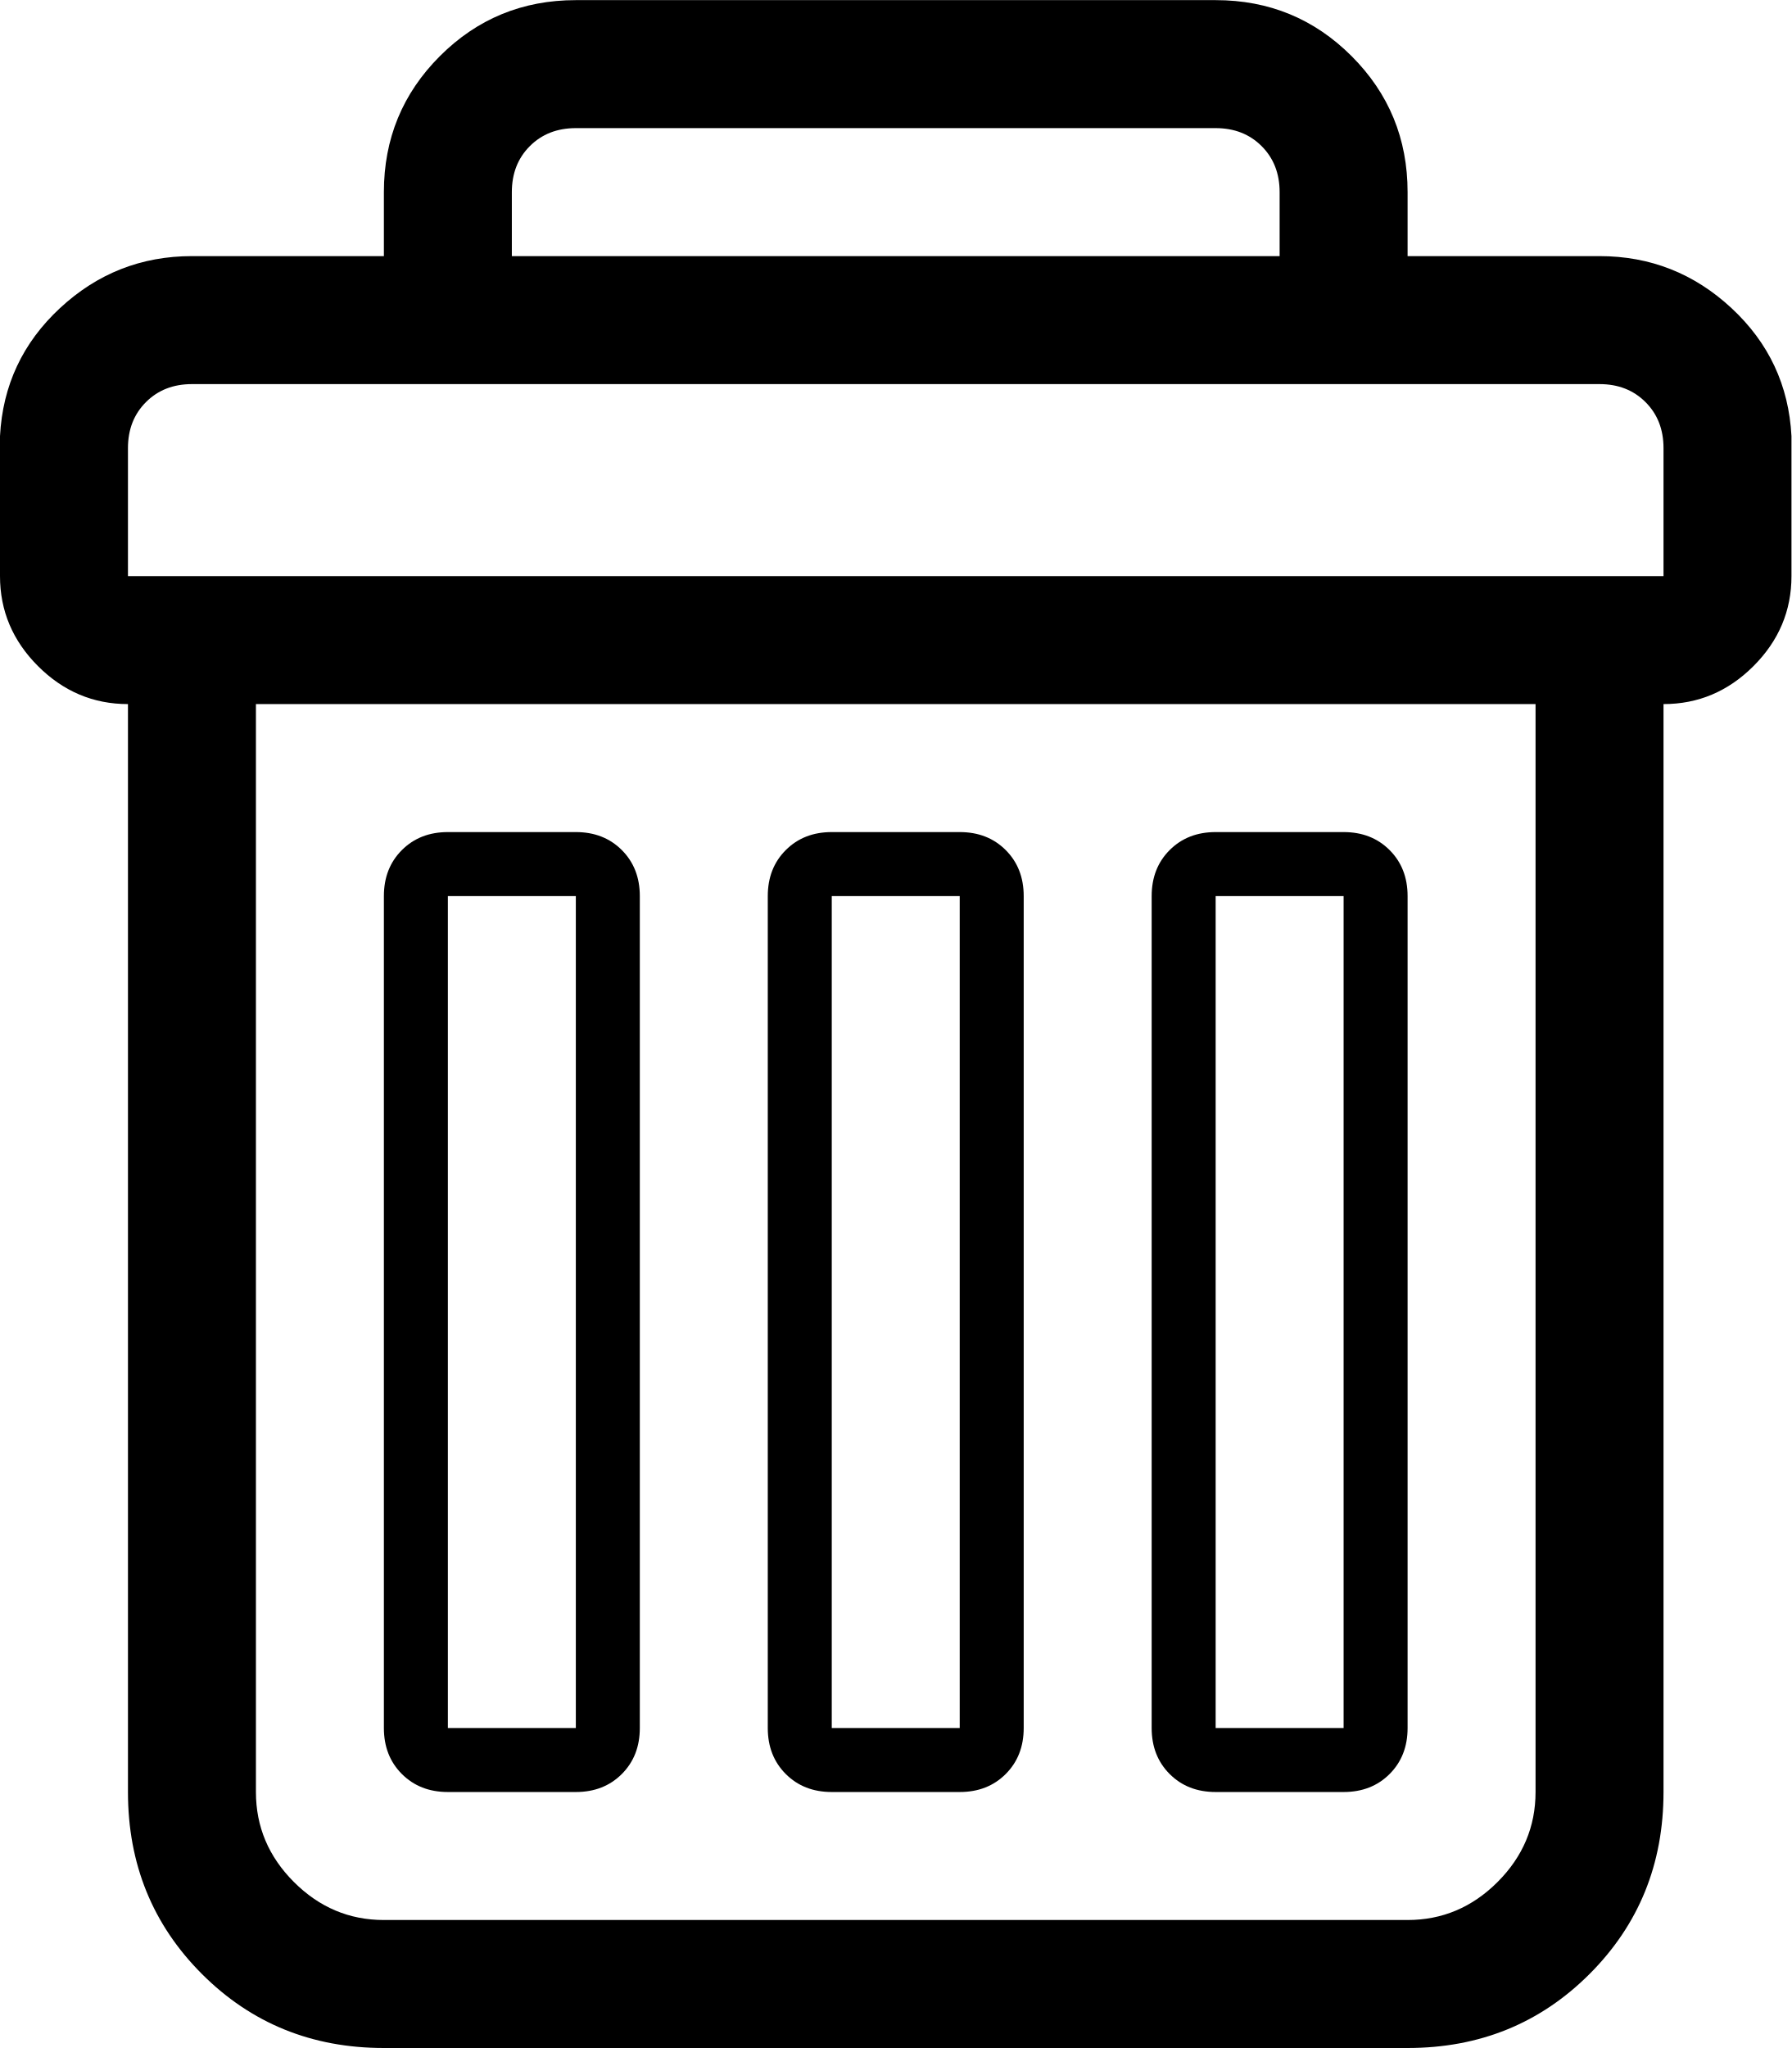
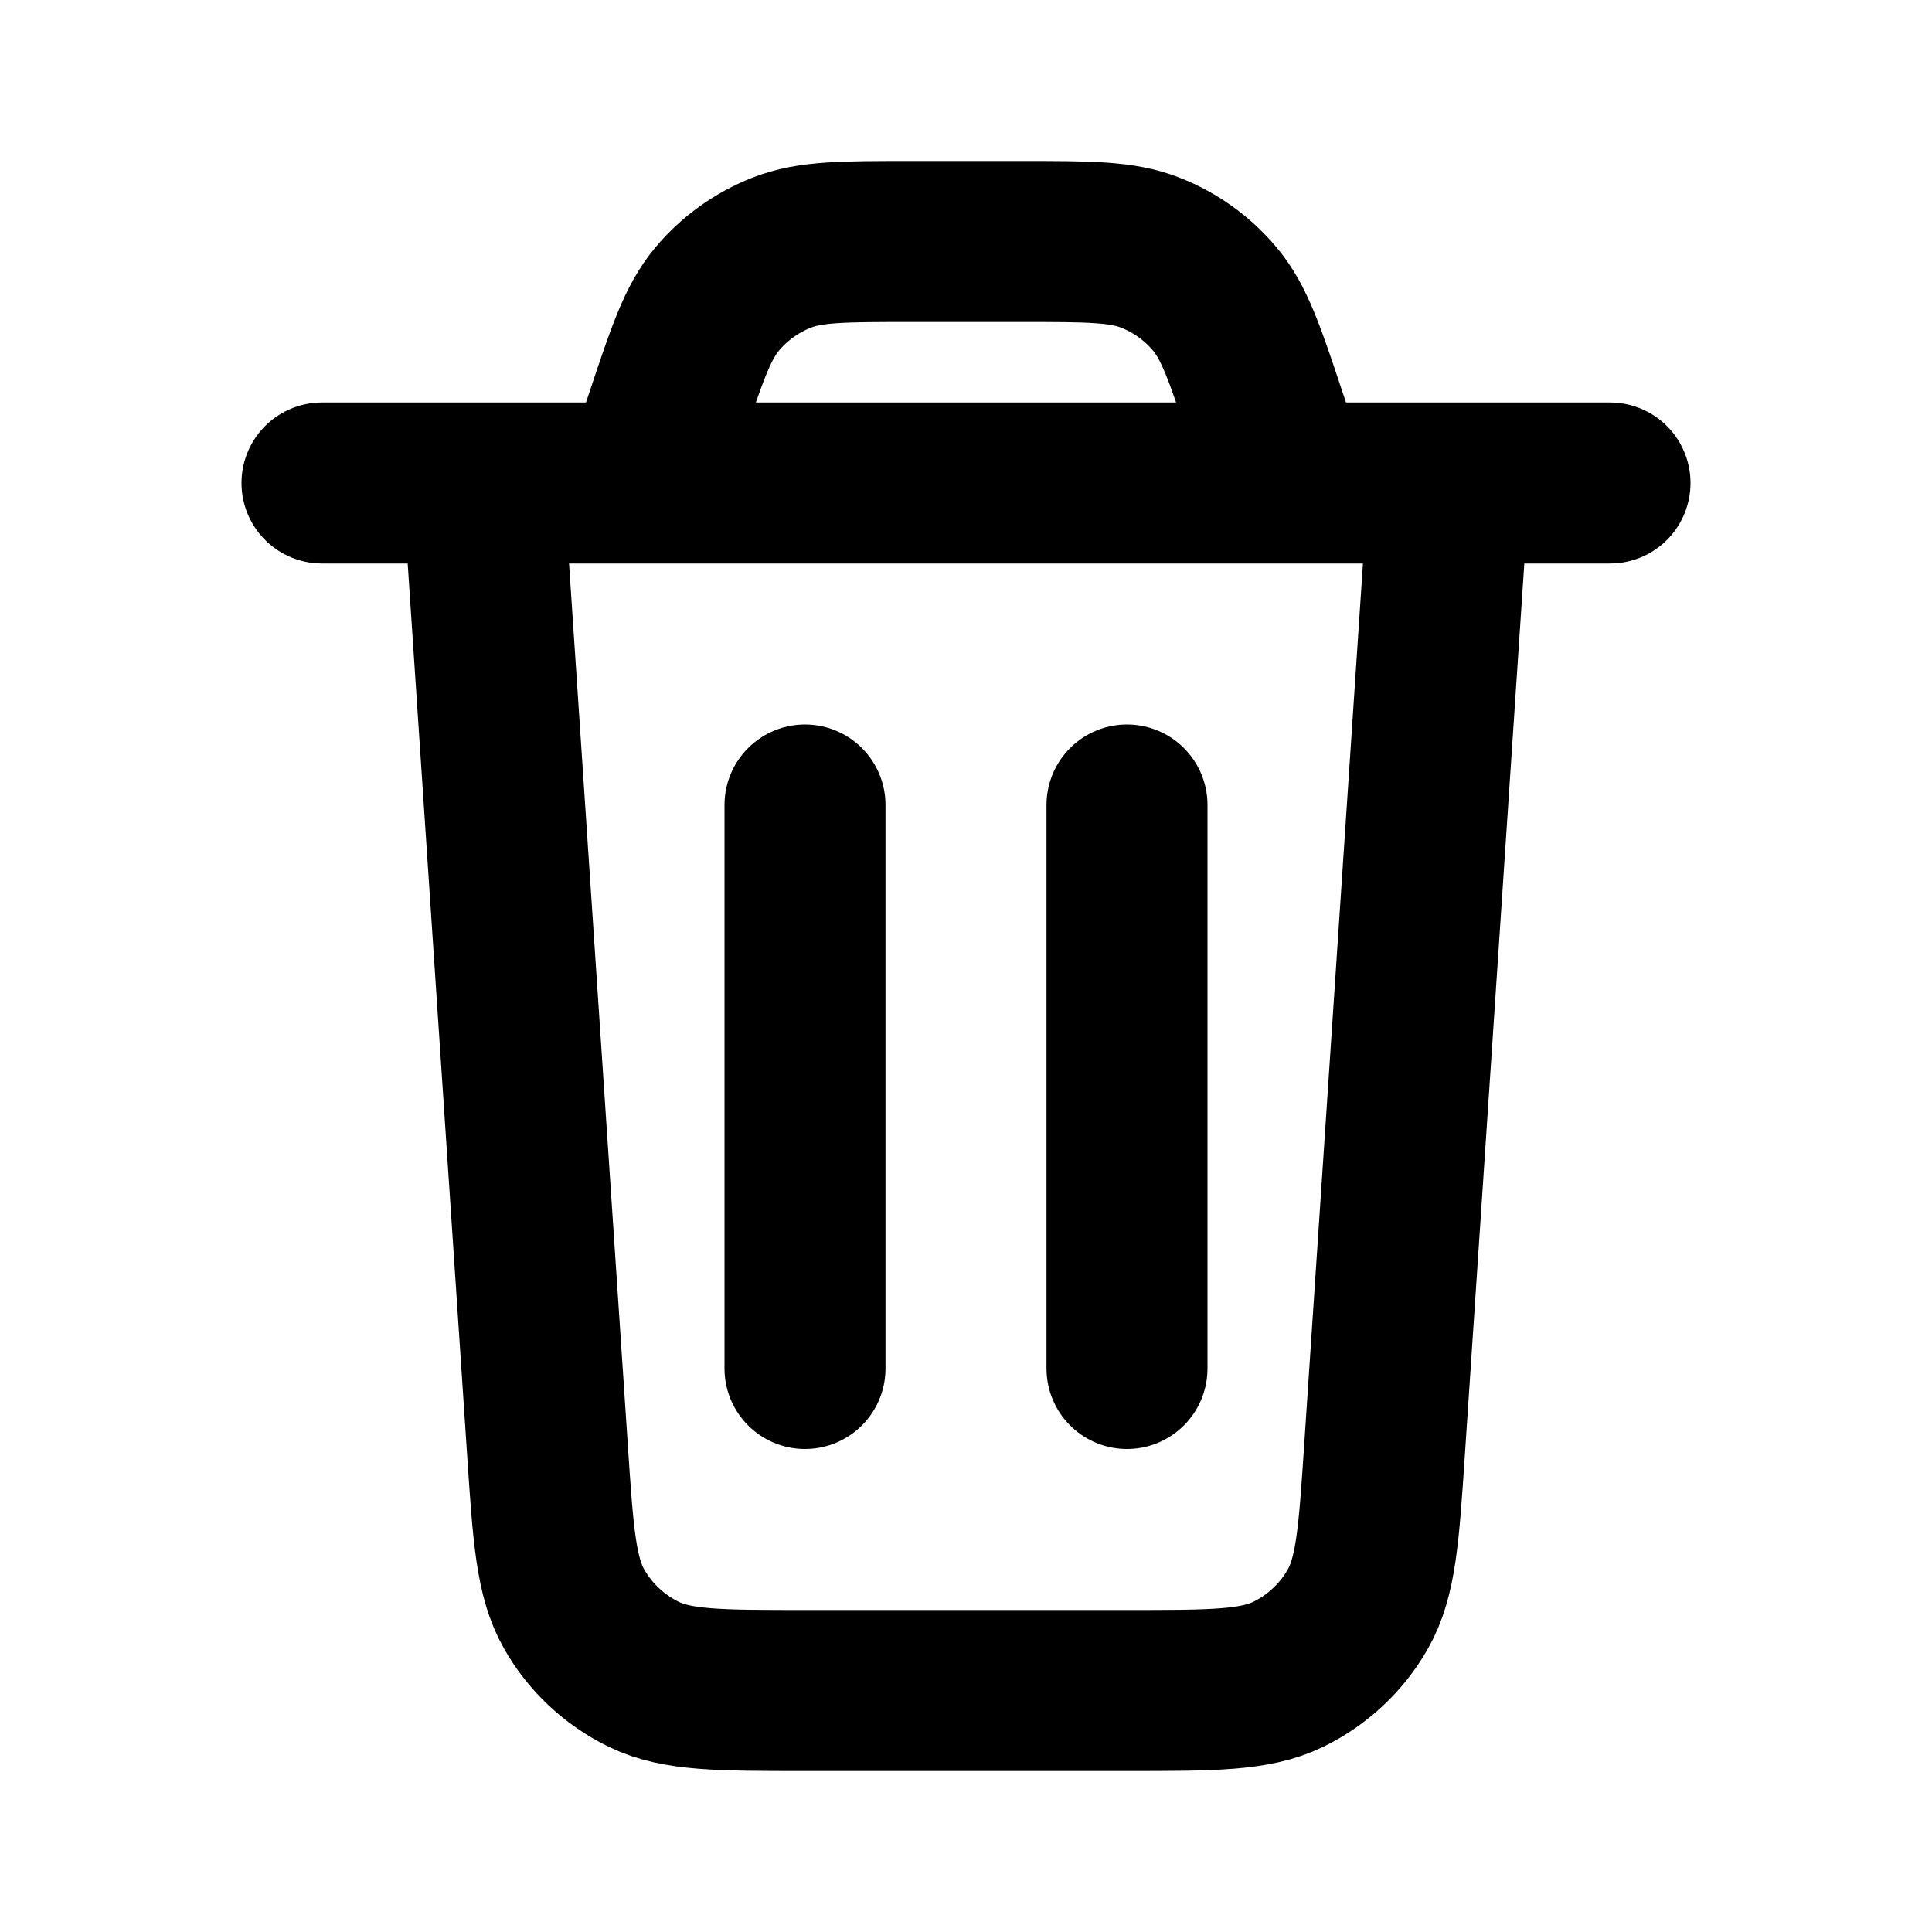
- <svg xmlns="http://www.w3.org/2000/svg" height="1000" width="875">
-   <path d="M0 281.296l0 -68.355q1.953 -37.107 29.295 -62.496t64.449 -25.389l93.744 0l0 -31.248q0 -39.06 27.342 -66.402t66.402 -27.342l312.48 0q39.06 0 66.402 27.342t27.342 66.402l0 31.248l93.744 0q37.107 0 64.449 25.389t29.295 62.496l0 68.355q0 25.389 -18.553 43.943t-43.943 18.553l0 531.216q0 52.731 -36.13 88.862t-88.862 36.13l-499.968 0q-52.731 0 -88.862 -36.13t-36.13 -88.862l0 -531.216q-25.389 0 -43.943 -18.553t-18.553 -43.943zm62.496 0l749.952 0l0 -62.496q0 -13.671 -8.789 -22.46t-22.46 -8.789l-687.456 0q-13.671 0 -22.46 8.789t-8.789 22.46l0 62.496zm62.496 593.712q0 25.389 18.553 43.943t43.943 18.553l499.968 0q25.389 0 43.943 -18.553t18.553 -43.943l0 -531.216l-624.96 0l0 531.216zm62.496 -31.248l0 -406.224q0 -13.671 8.789 -22.46t22.46 -8.789l62.496 0q13.671 0 22.46 8.789t8.789 22.46l0 406.224q0 13.671 -8.789 22.46t-22.46 8.789l-62.496 0q-13.671 0 -22.46 -8.789t-8.789 -22.46zm31.248 0l62.496 0l0 -406.224l-62.496 0l0 406.224zm31.248 -718.704l374.976 0l0 -31.248q0 -13.671 -8.789 -22.46t-22.46 -8.789l-312.48 0q-13.671 0 -22.46 8.789t-8.789 22.46l0 31.248zm124.992 718.704l0 -406.224q0 -13.671 8.789 -22.46t22.46 -8.789l62.496 0q13.671 0 22.46 8.789t8.789 22.46l0 406.224q0 13.671 -8.789 22.46t-22.46 8.789l-62.496 0q-13.671 0 -22.46 -8.789t-8.789 -22.46zm31.248 0l62.496 0l0 -406.224l-62.496 0l0 406.224zm156.24 0l0 -406.224q0 -13.671 8.789 -22.46t22.46 -8.789l62.496 0q13.671 0 22.46 8.789t8.789 22.46l0 406.224q0 13.671 -8.789 22.46t-22.46 8.789l-62.496 0q-13.671 0 -22.46 -8.789t-8.789 -22.46zm31.248 0l62.496 0l0 -406.224l-62.496 0l0 406.224z" />
+ <svg xmlns="http://www.w3.org/2000/svg" width="800px" height="800px" viewBox="0 0 24 24" fill="none">
+   <path d="M18 6L17.199 18.013C17.129 19.065 17.094 19.591 16.867 19.99C16.667 20.341 16.365 20.623 16.001 20.8C15.588 21 15.061 21 14.006 21H9.994C8.939 21 8.412 21 7.999 20.8C7.635 20.623 7.333 20.341 7.133 19.99C6.906 19.591 6.871 19.065 6.801 18.013L6 6M4 6H20M16 6L15.729 5.188C15.467 4.401 15.336 4.008 15.093 3.717C14.878 3.46 14.602 3.261 14.29 3.139C13.938 3 13.523 3 12.694 3H11.306C10.477 3 10.062 3 9.71 3.139C9.398 3.261 9.122 3.46 8.907 3.717C8.664 4.008 8.533 4.401 8.271 5.188L8 6M14 10V17M10 10V17" stroke="#000000" stroke-width="2" stroke-linecap="round" stroke-linejoin="round" />
</svg>
